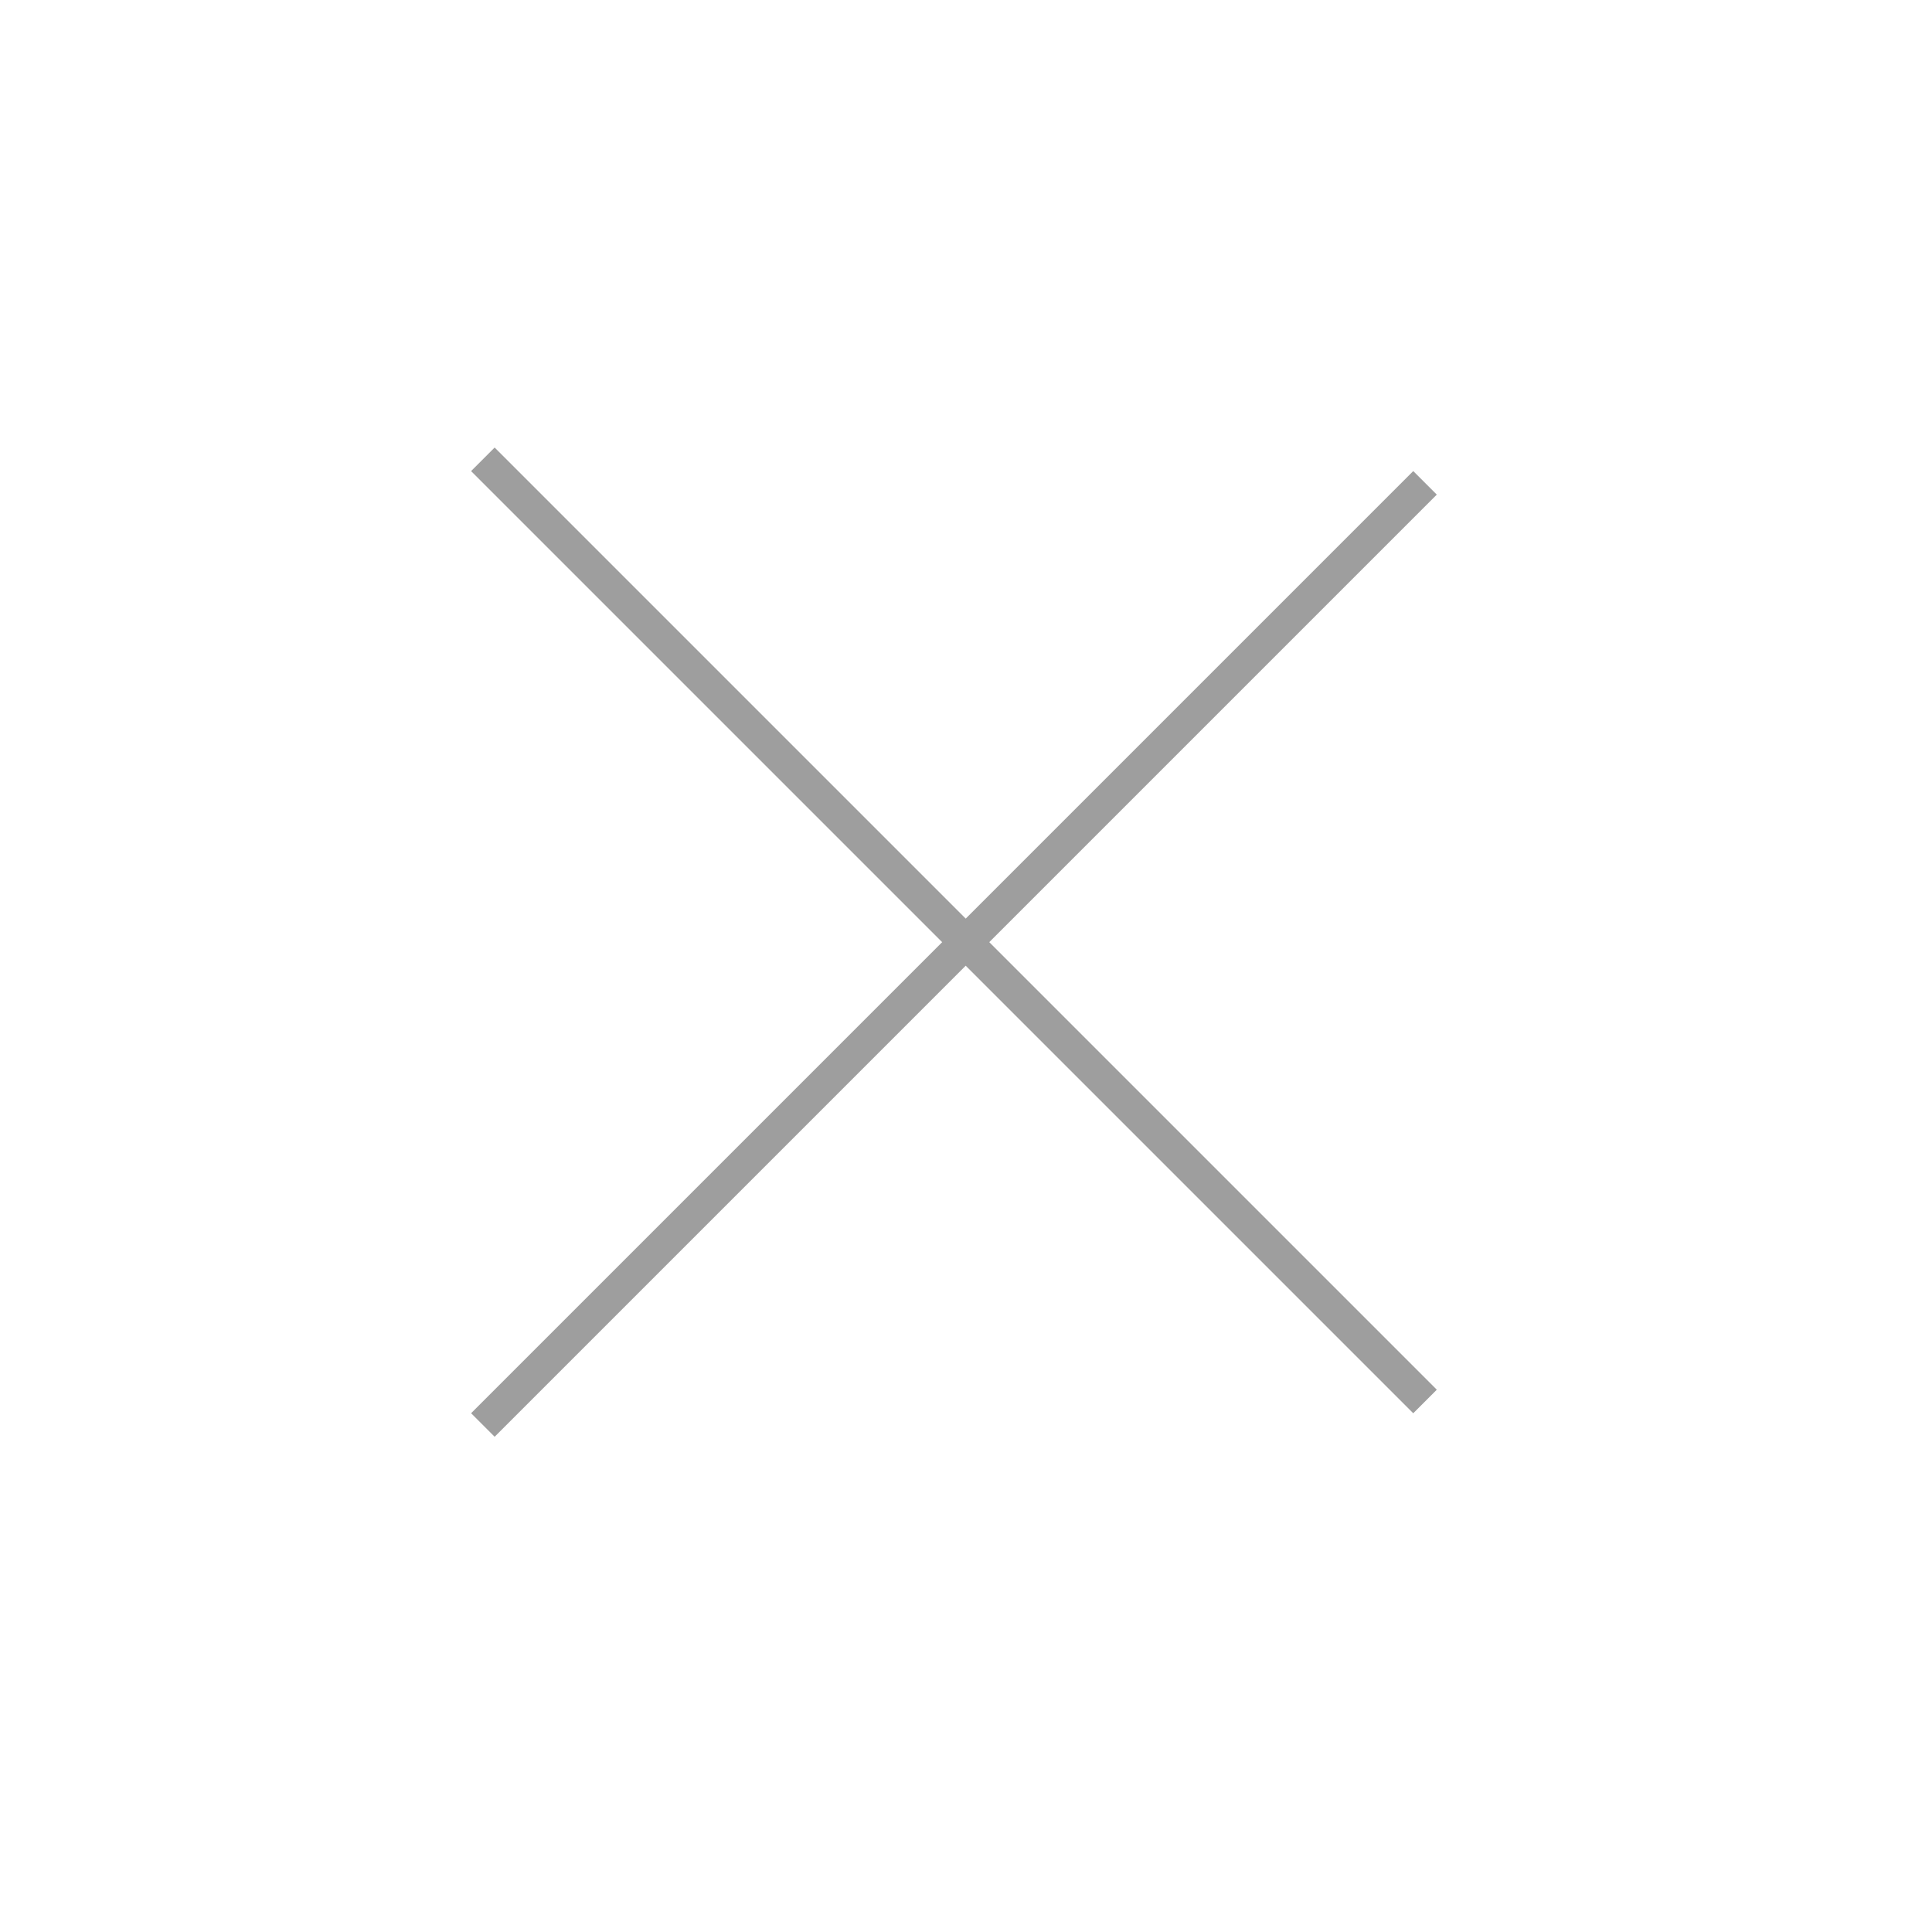
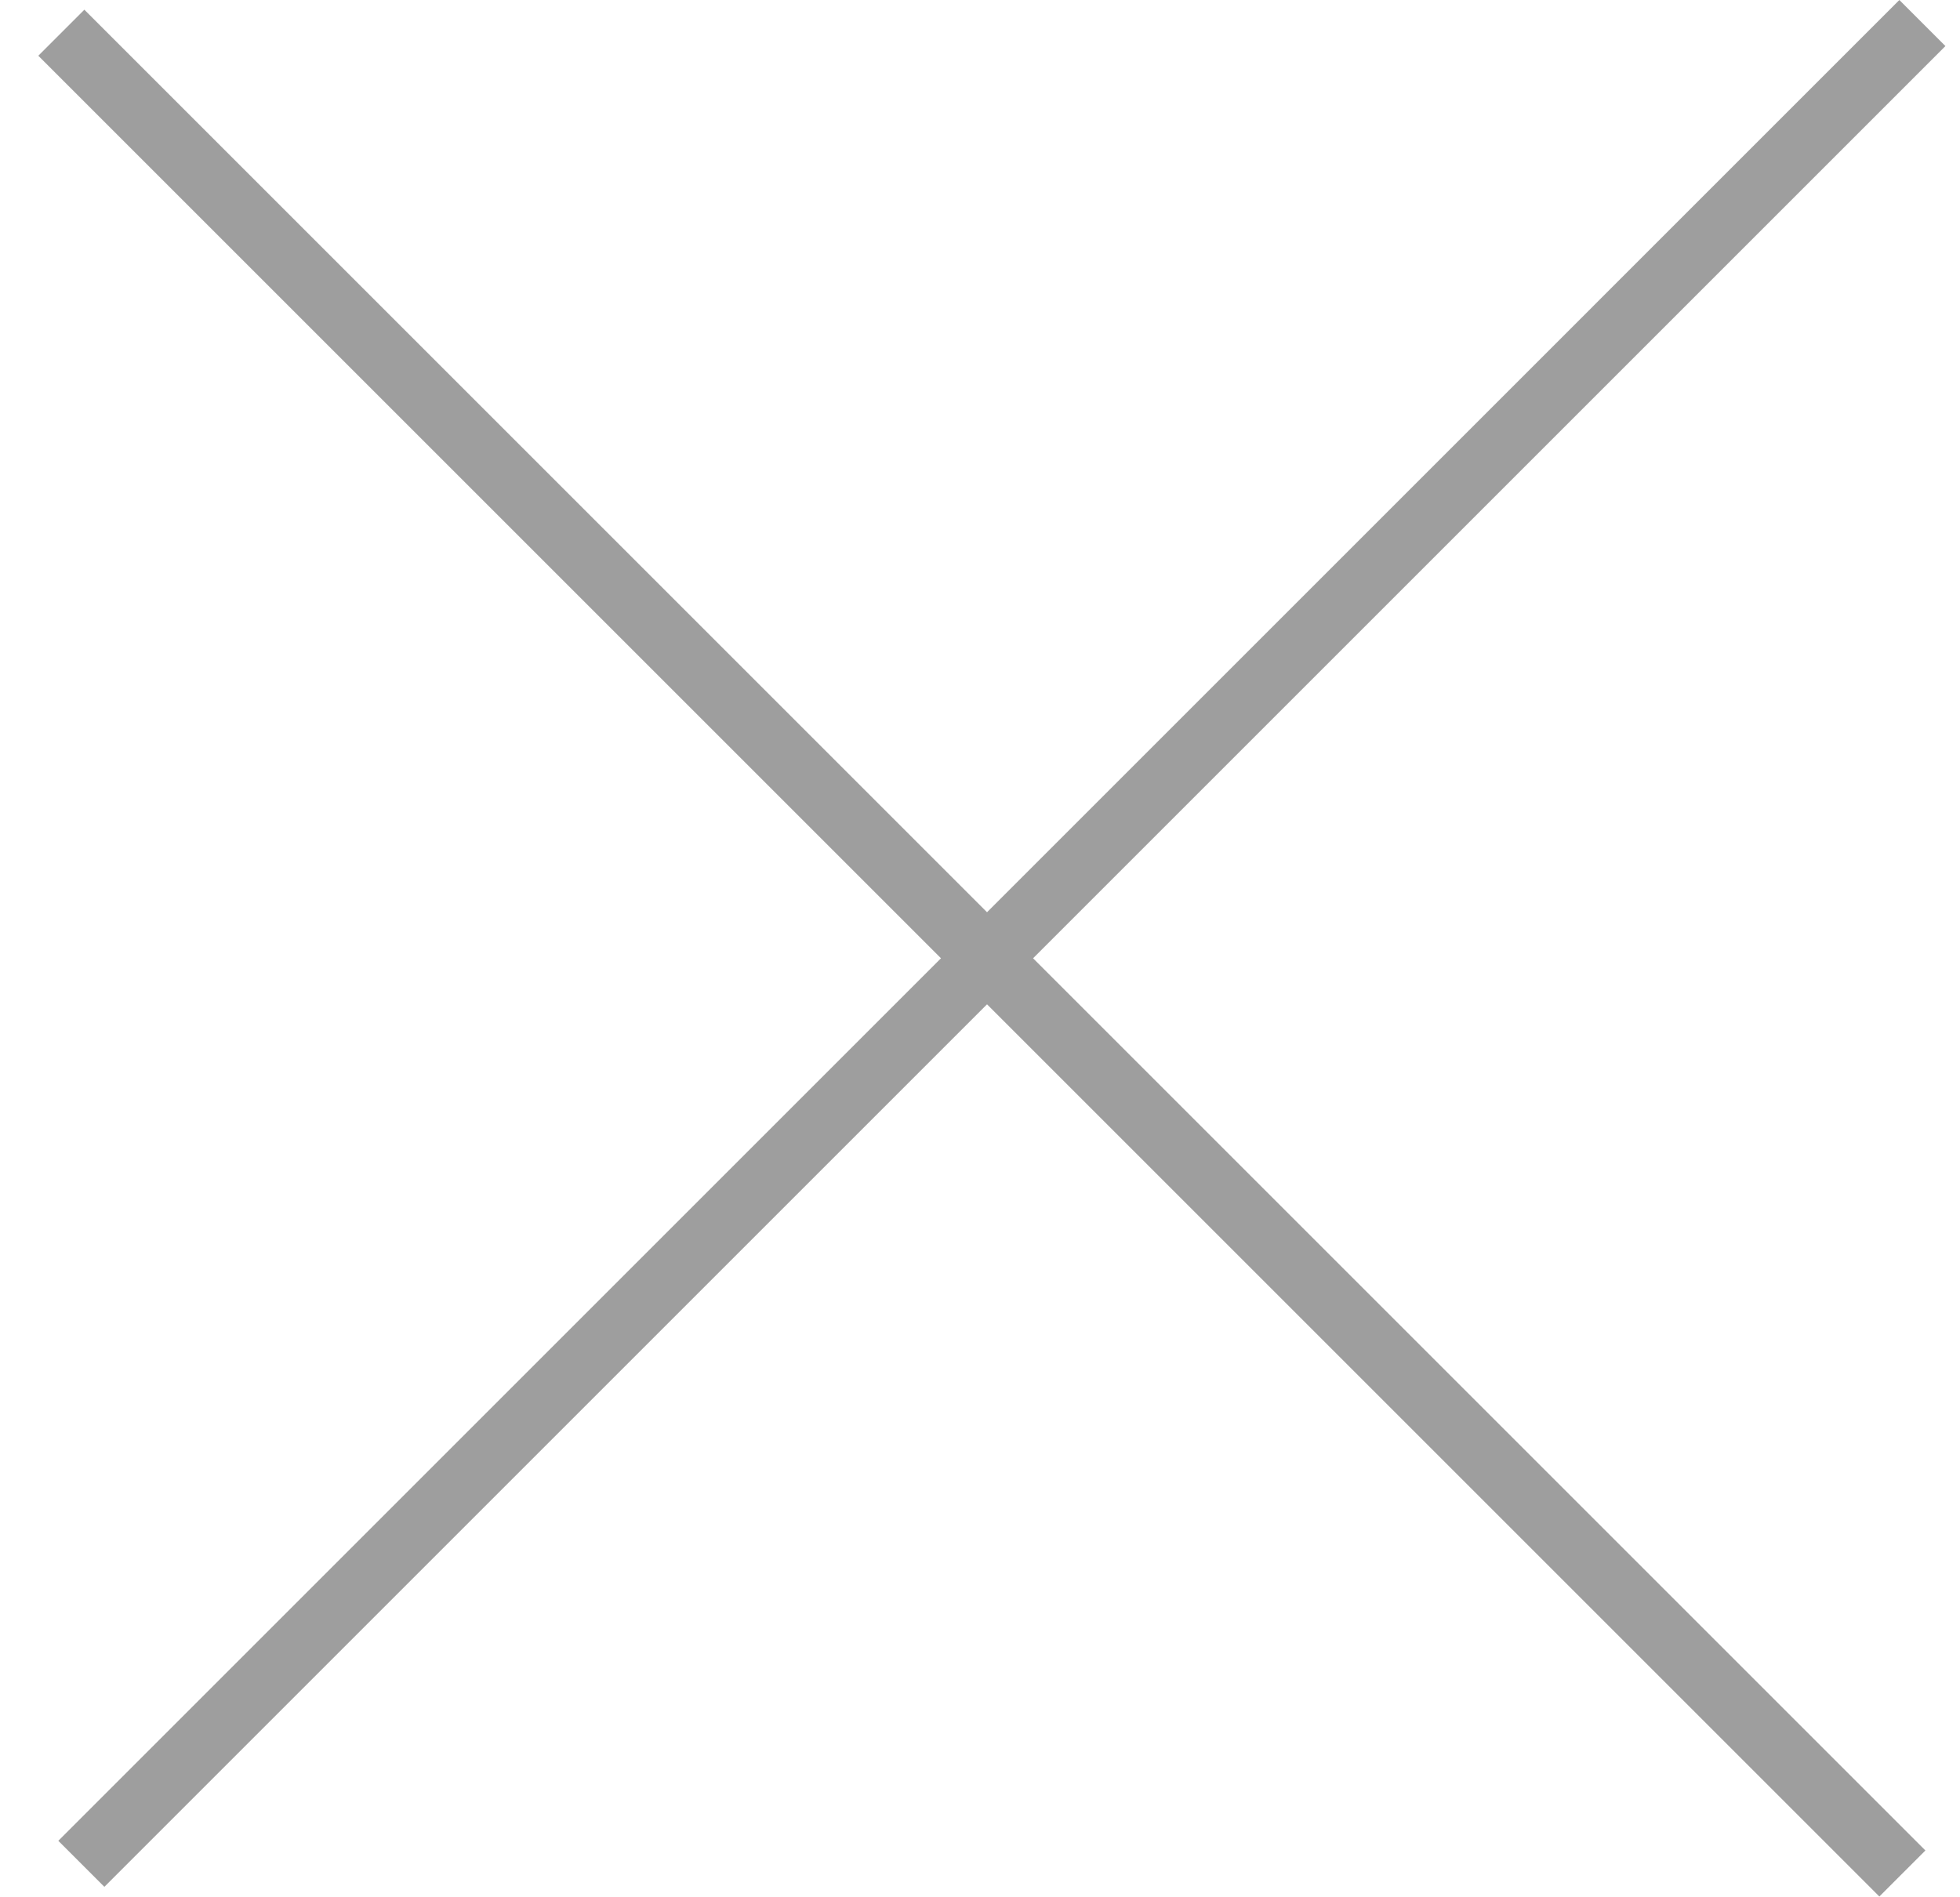
- <svg xmlns="http://www.w3.org/2000/svg" width="29" height="29" viewBox="0 0 29 29" fill="none">
-   <rect x="21.213" y="7.071" width="0.5" height="20" transform="rotate(45 21.2134 7.07129)" fill="#9E9E9E" />
-   <rect x="21.567" y="20.86" width="0.5" height="20" transform="rotate(135 21.5669 20.8599)" fill="#9E9E9E" />
+ <svg xmlns="http://www.w3.org/2000/svg" width="31" height="30" viewBox="0 0 31 30" fill="none">
+   <rect x="30.041" width="1.03" height="41.18" transform="rotate(45 30.0407 0)" fill="#9E9E9E" />
+   <rect x="30.453" y="29.272" width="1.03" height="41.18" transform="rotate(135 30.4529 29.272)" fill="#9E9E9E" />
</svg>
